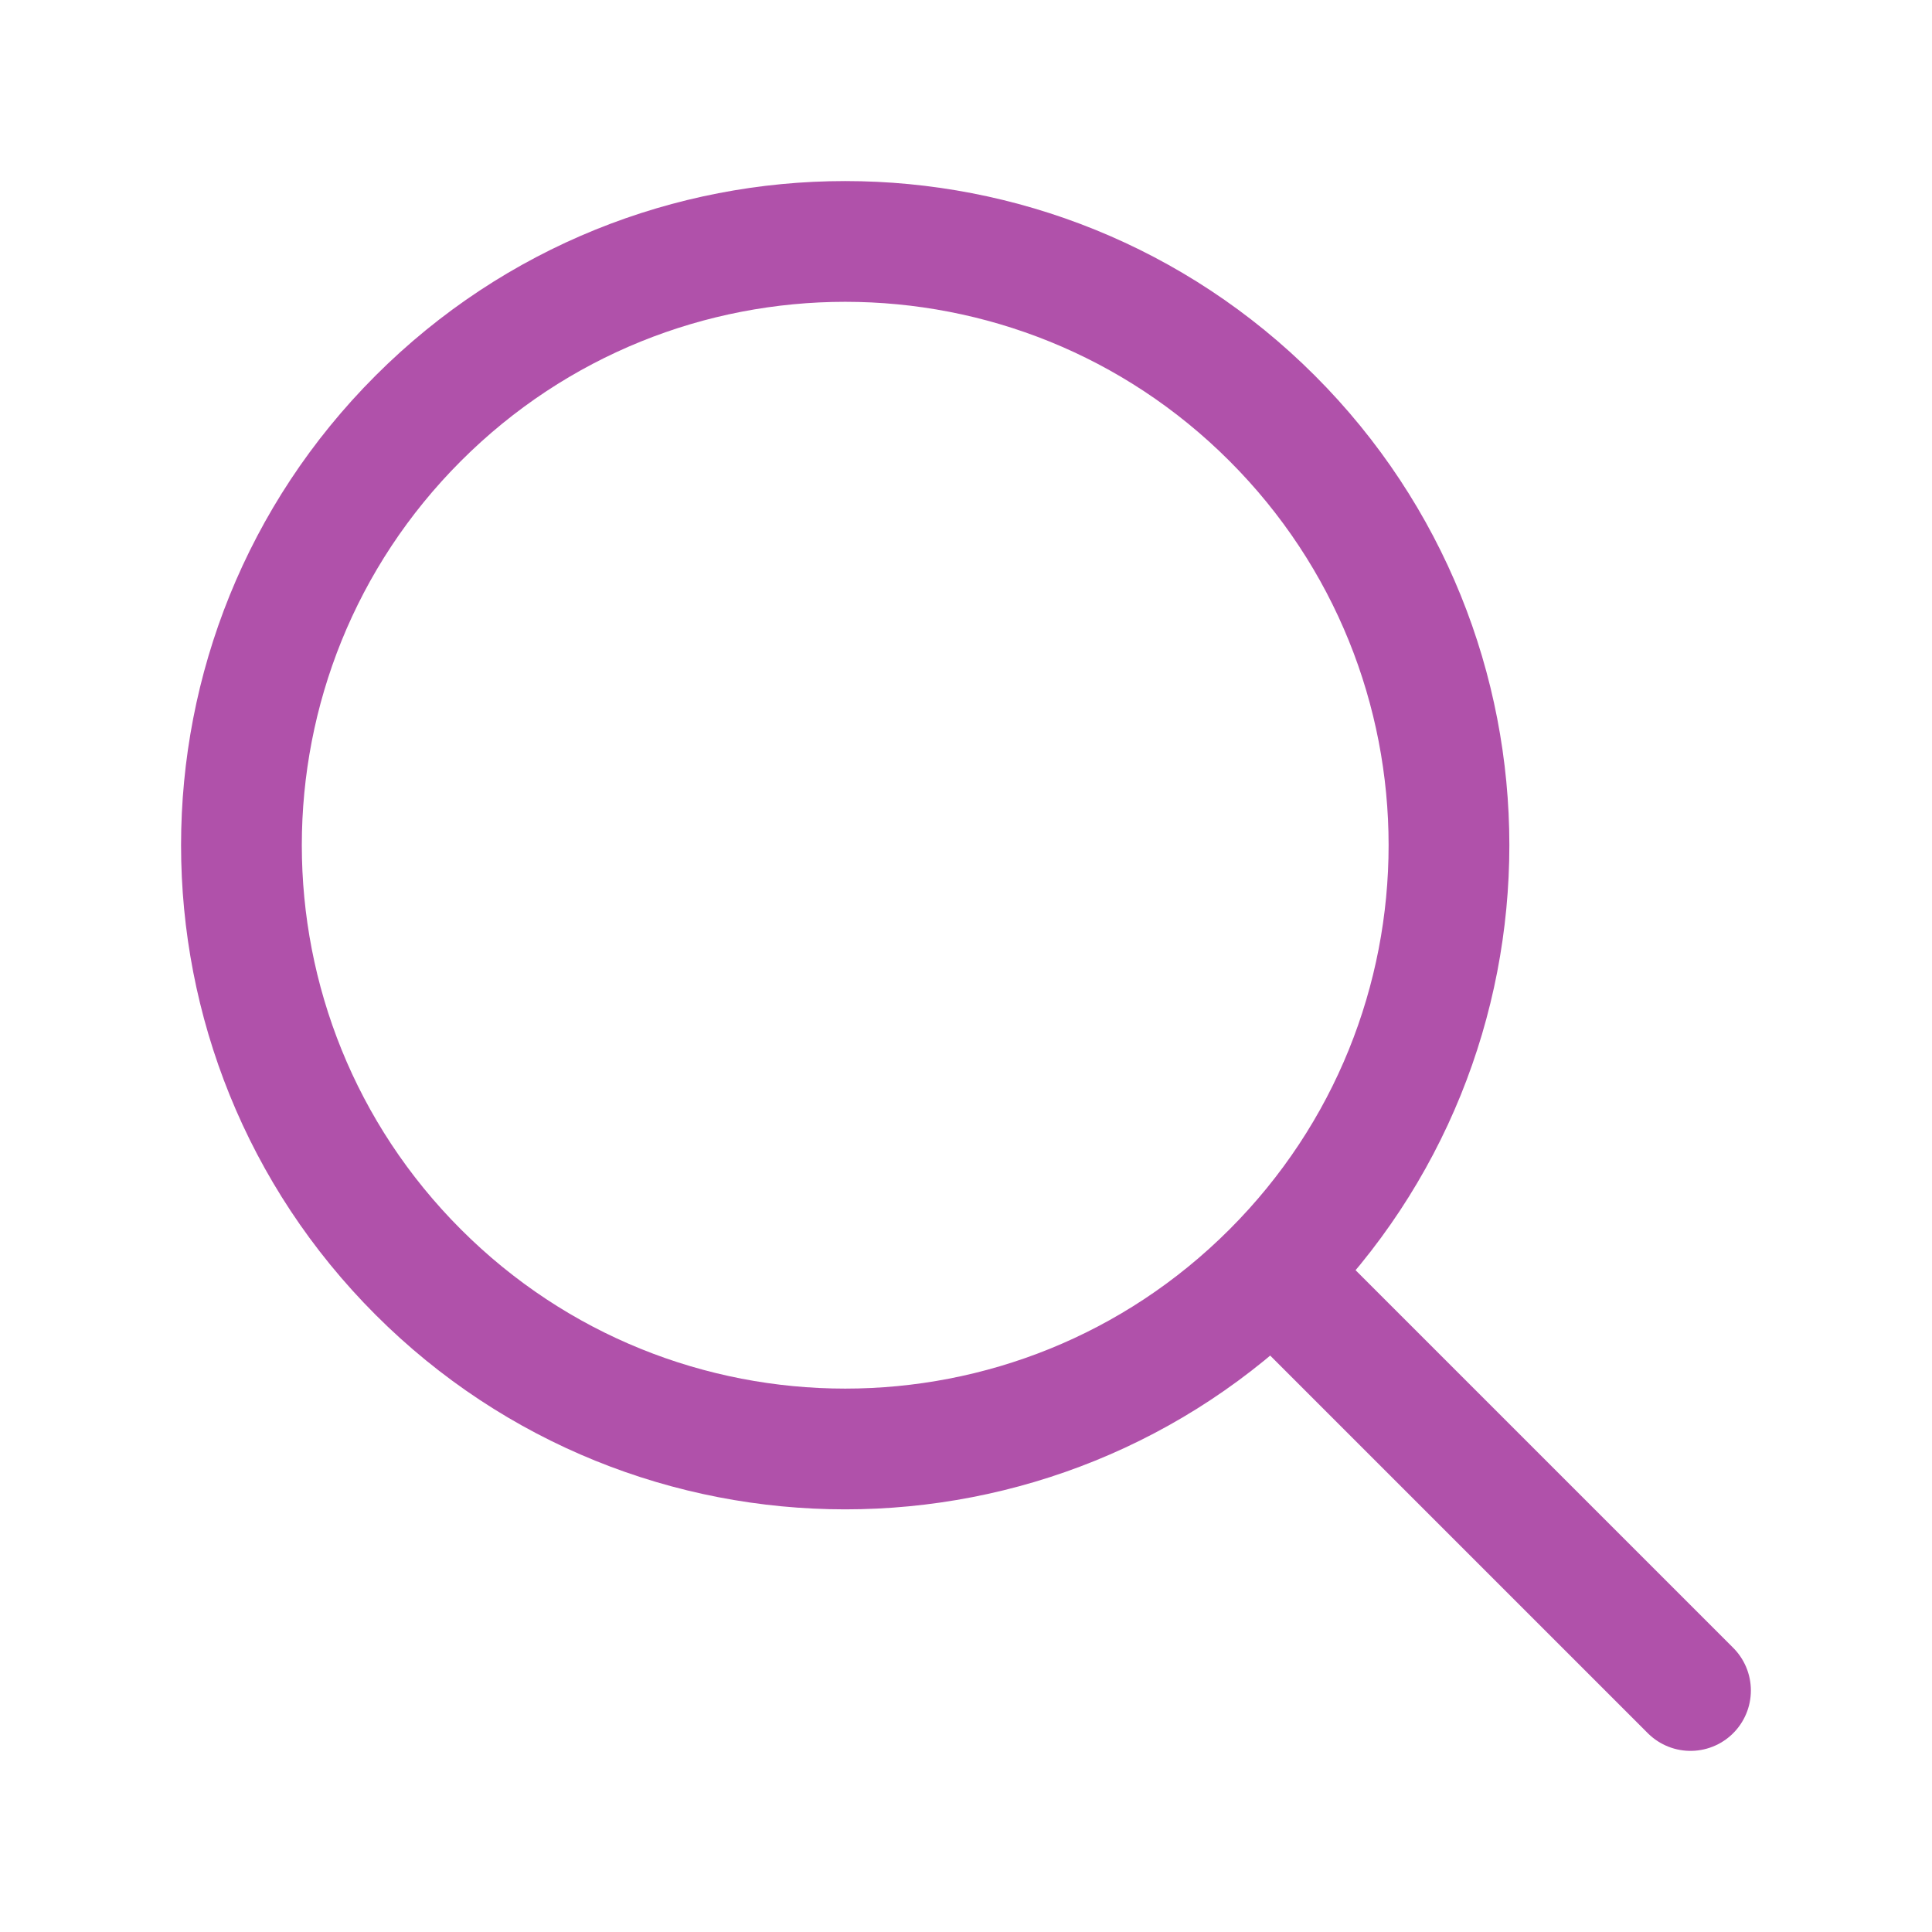
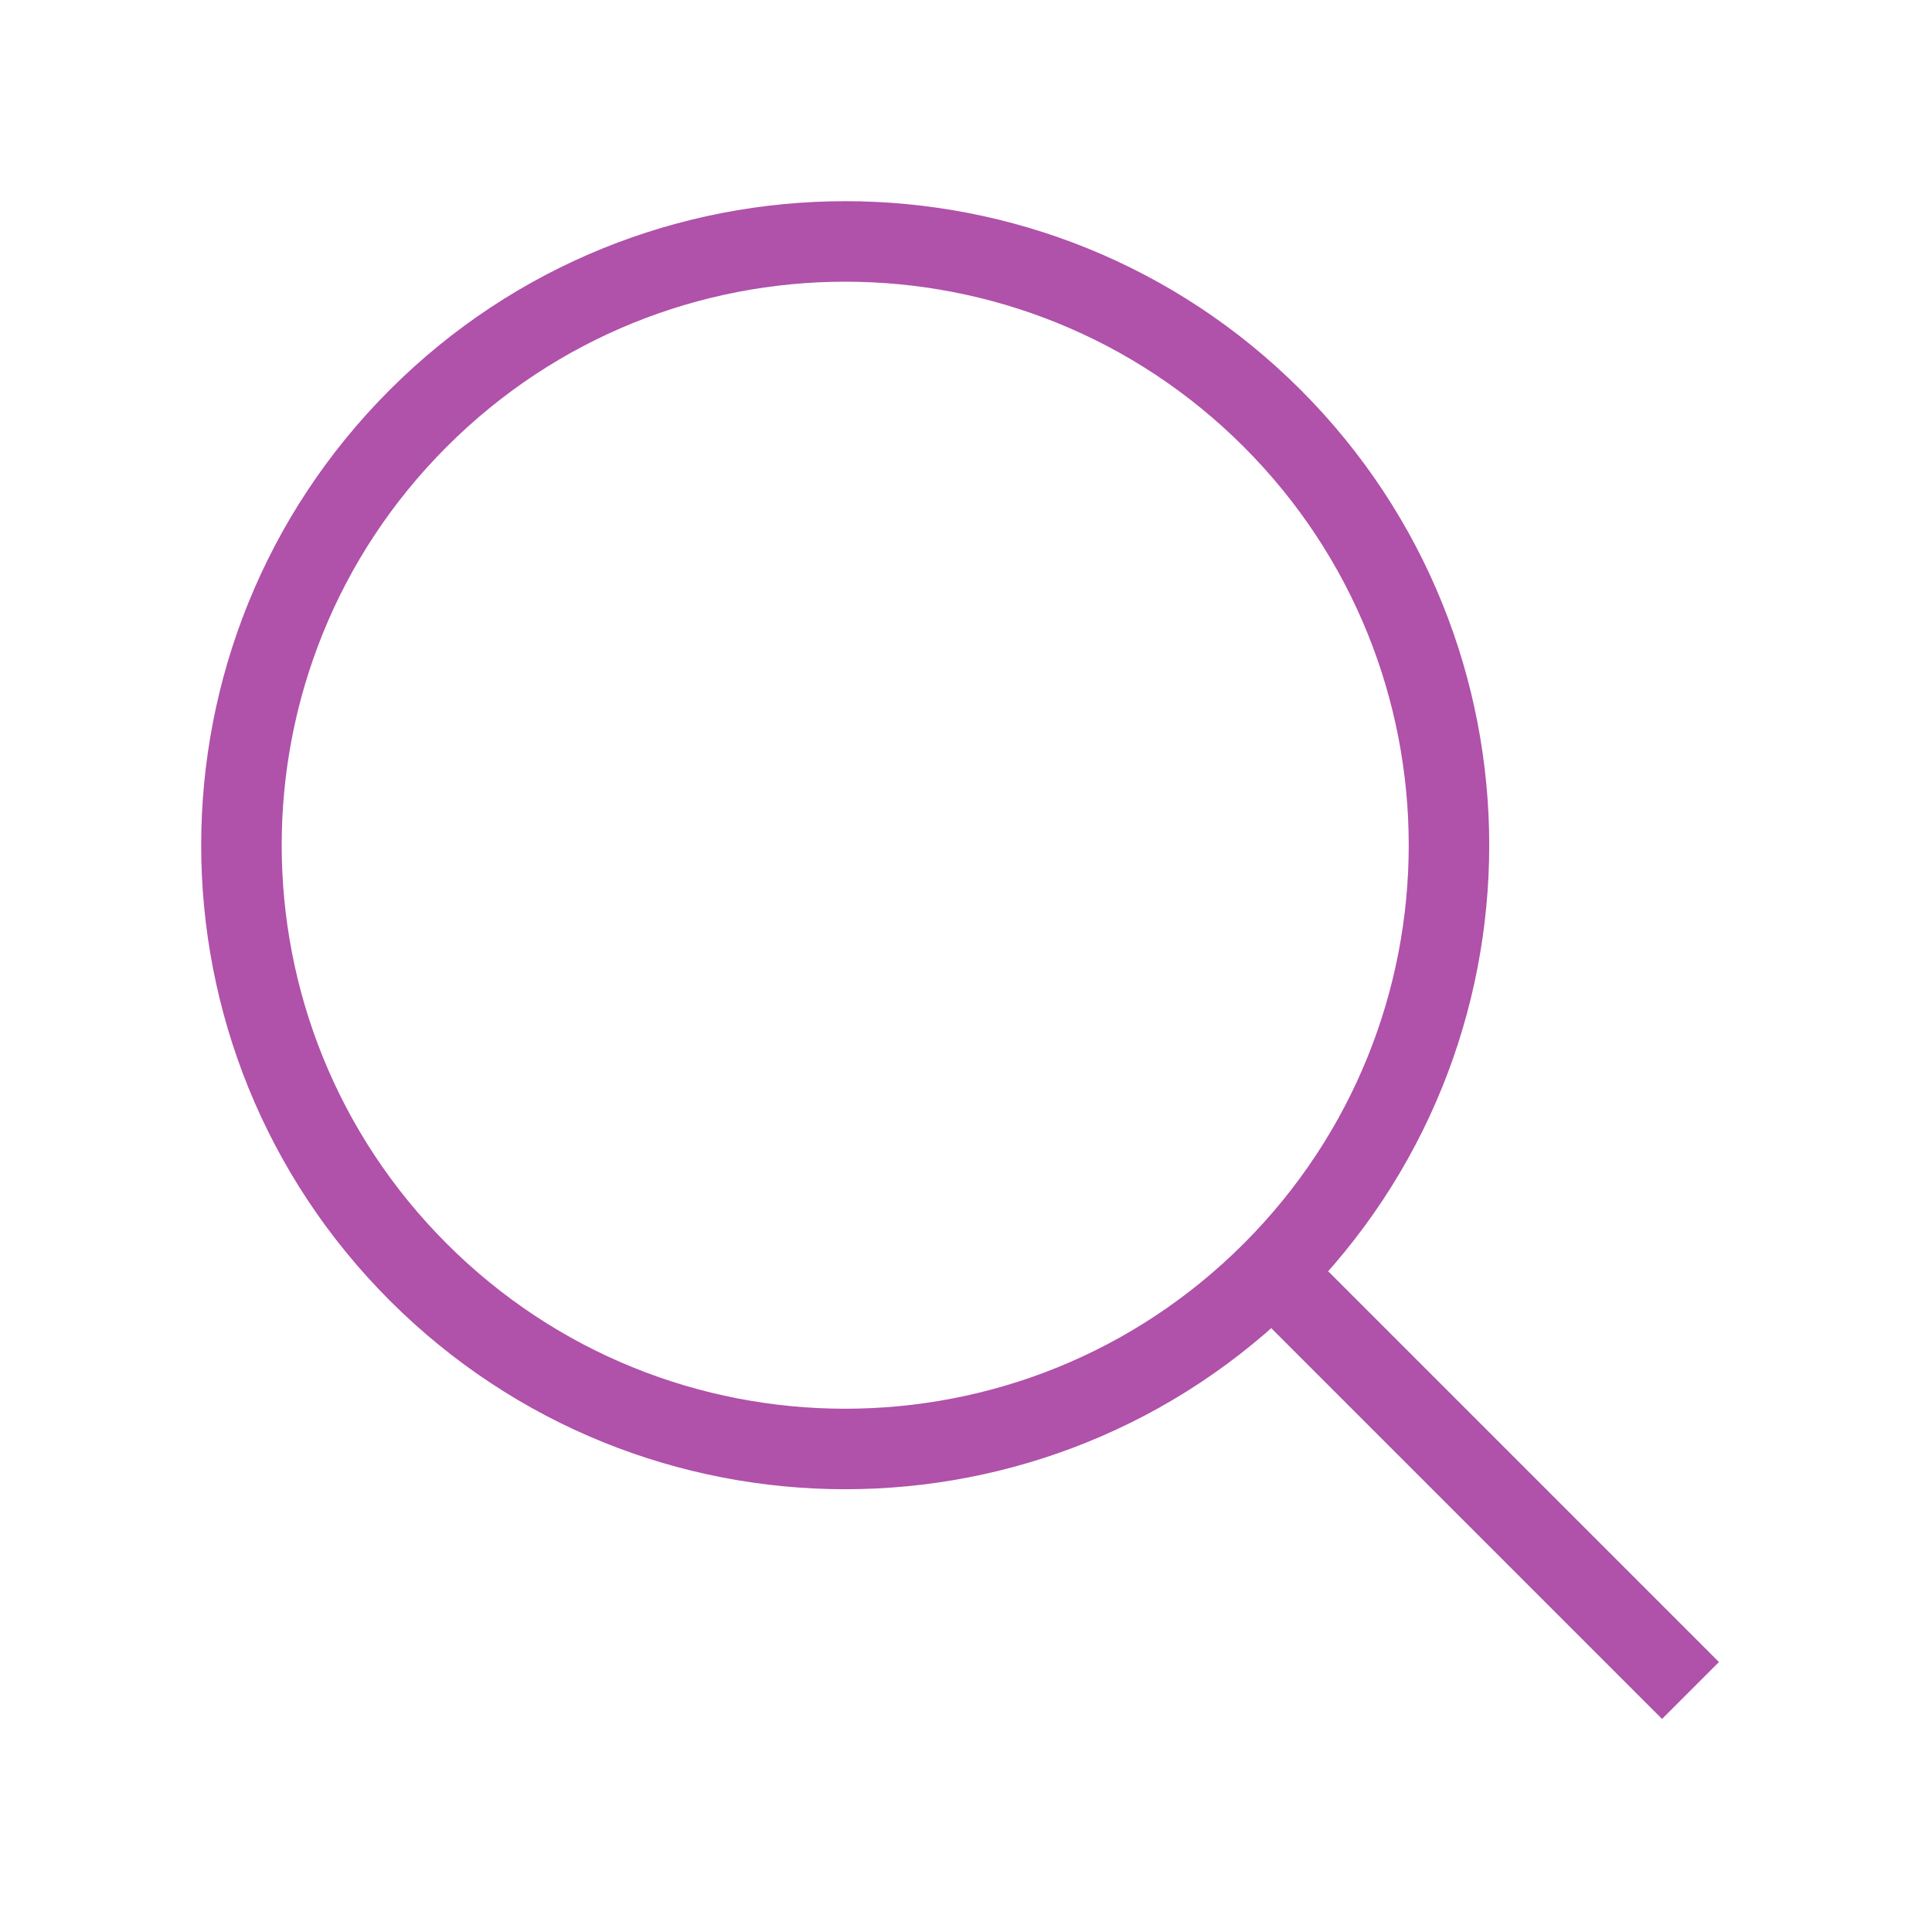
- <svg xmlns="http://www.w3.org/2000/svg" fill="none" viewBox="0 0 24 24" stroke-width="1.5" stroke="#b051aa" class="size-6">
-   <path stroke-linecap="round" stroke-linejoin="round" d="m21 21-5.197-5.197m0 0A7.5 7.5 0 1 0 5.196 5.196a7.5 7.5 0 0 0 10.607 10.607Z" />
+ <svg xmlns="http://www.w3.org/2000/svg" fill="none" viewBox="0 0 24 24" strokeWidth="1.5" stroke="#b051aa" className="size-6">
+   <path strokeLinecap="round" strokeLinejoin="round" d="m21 21-5.197-5.197m0 0A7.5 7.5 0 1 0 5.196 5.196a7.5 7.5 0 0 0 10.607 10.607Z" />
</svg>
